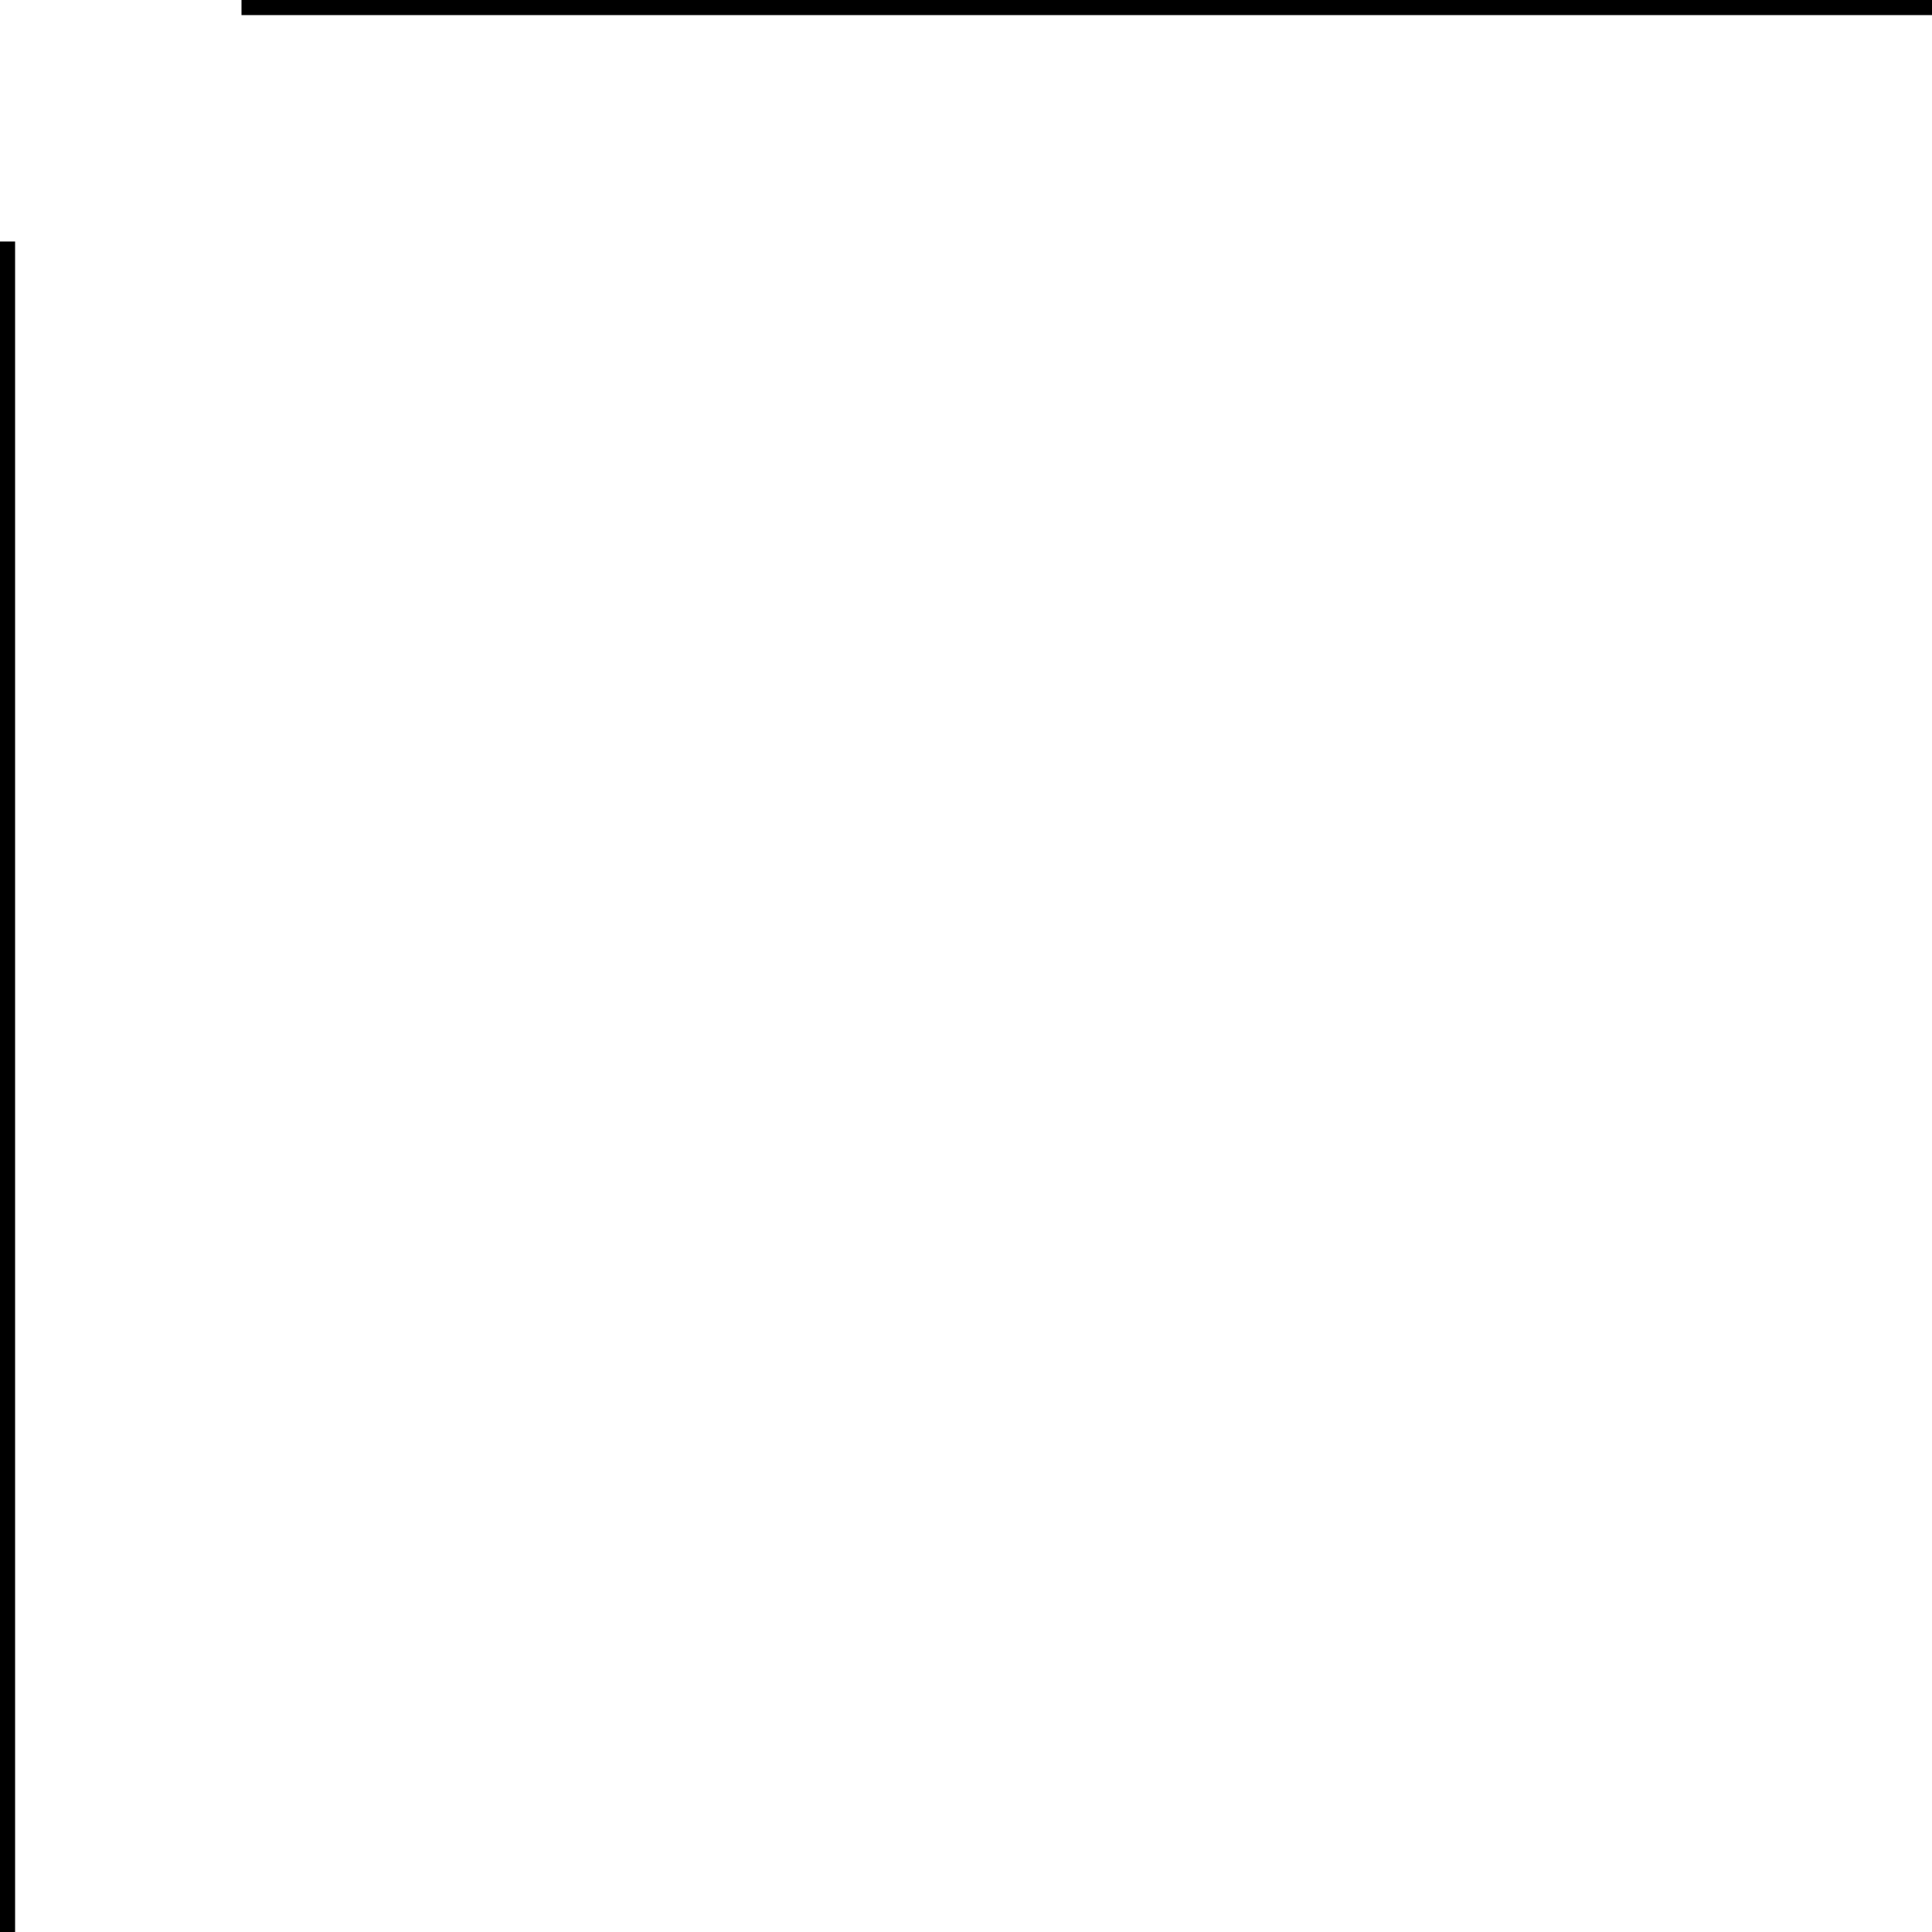
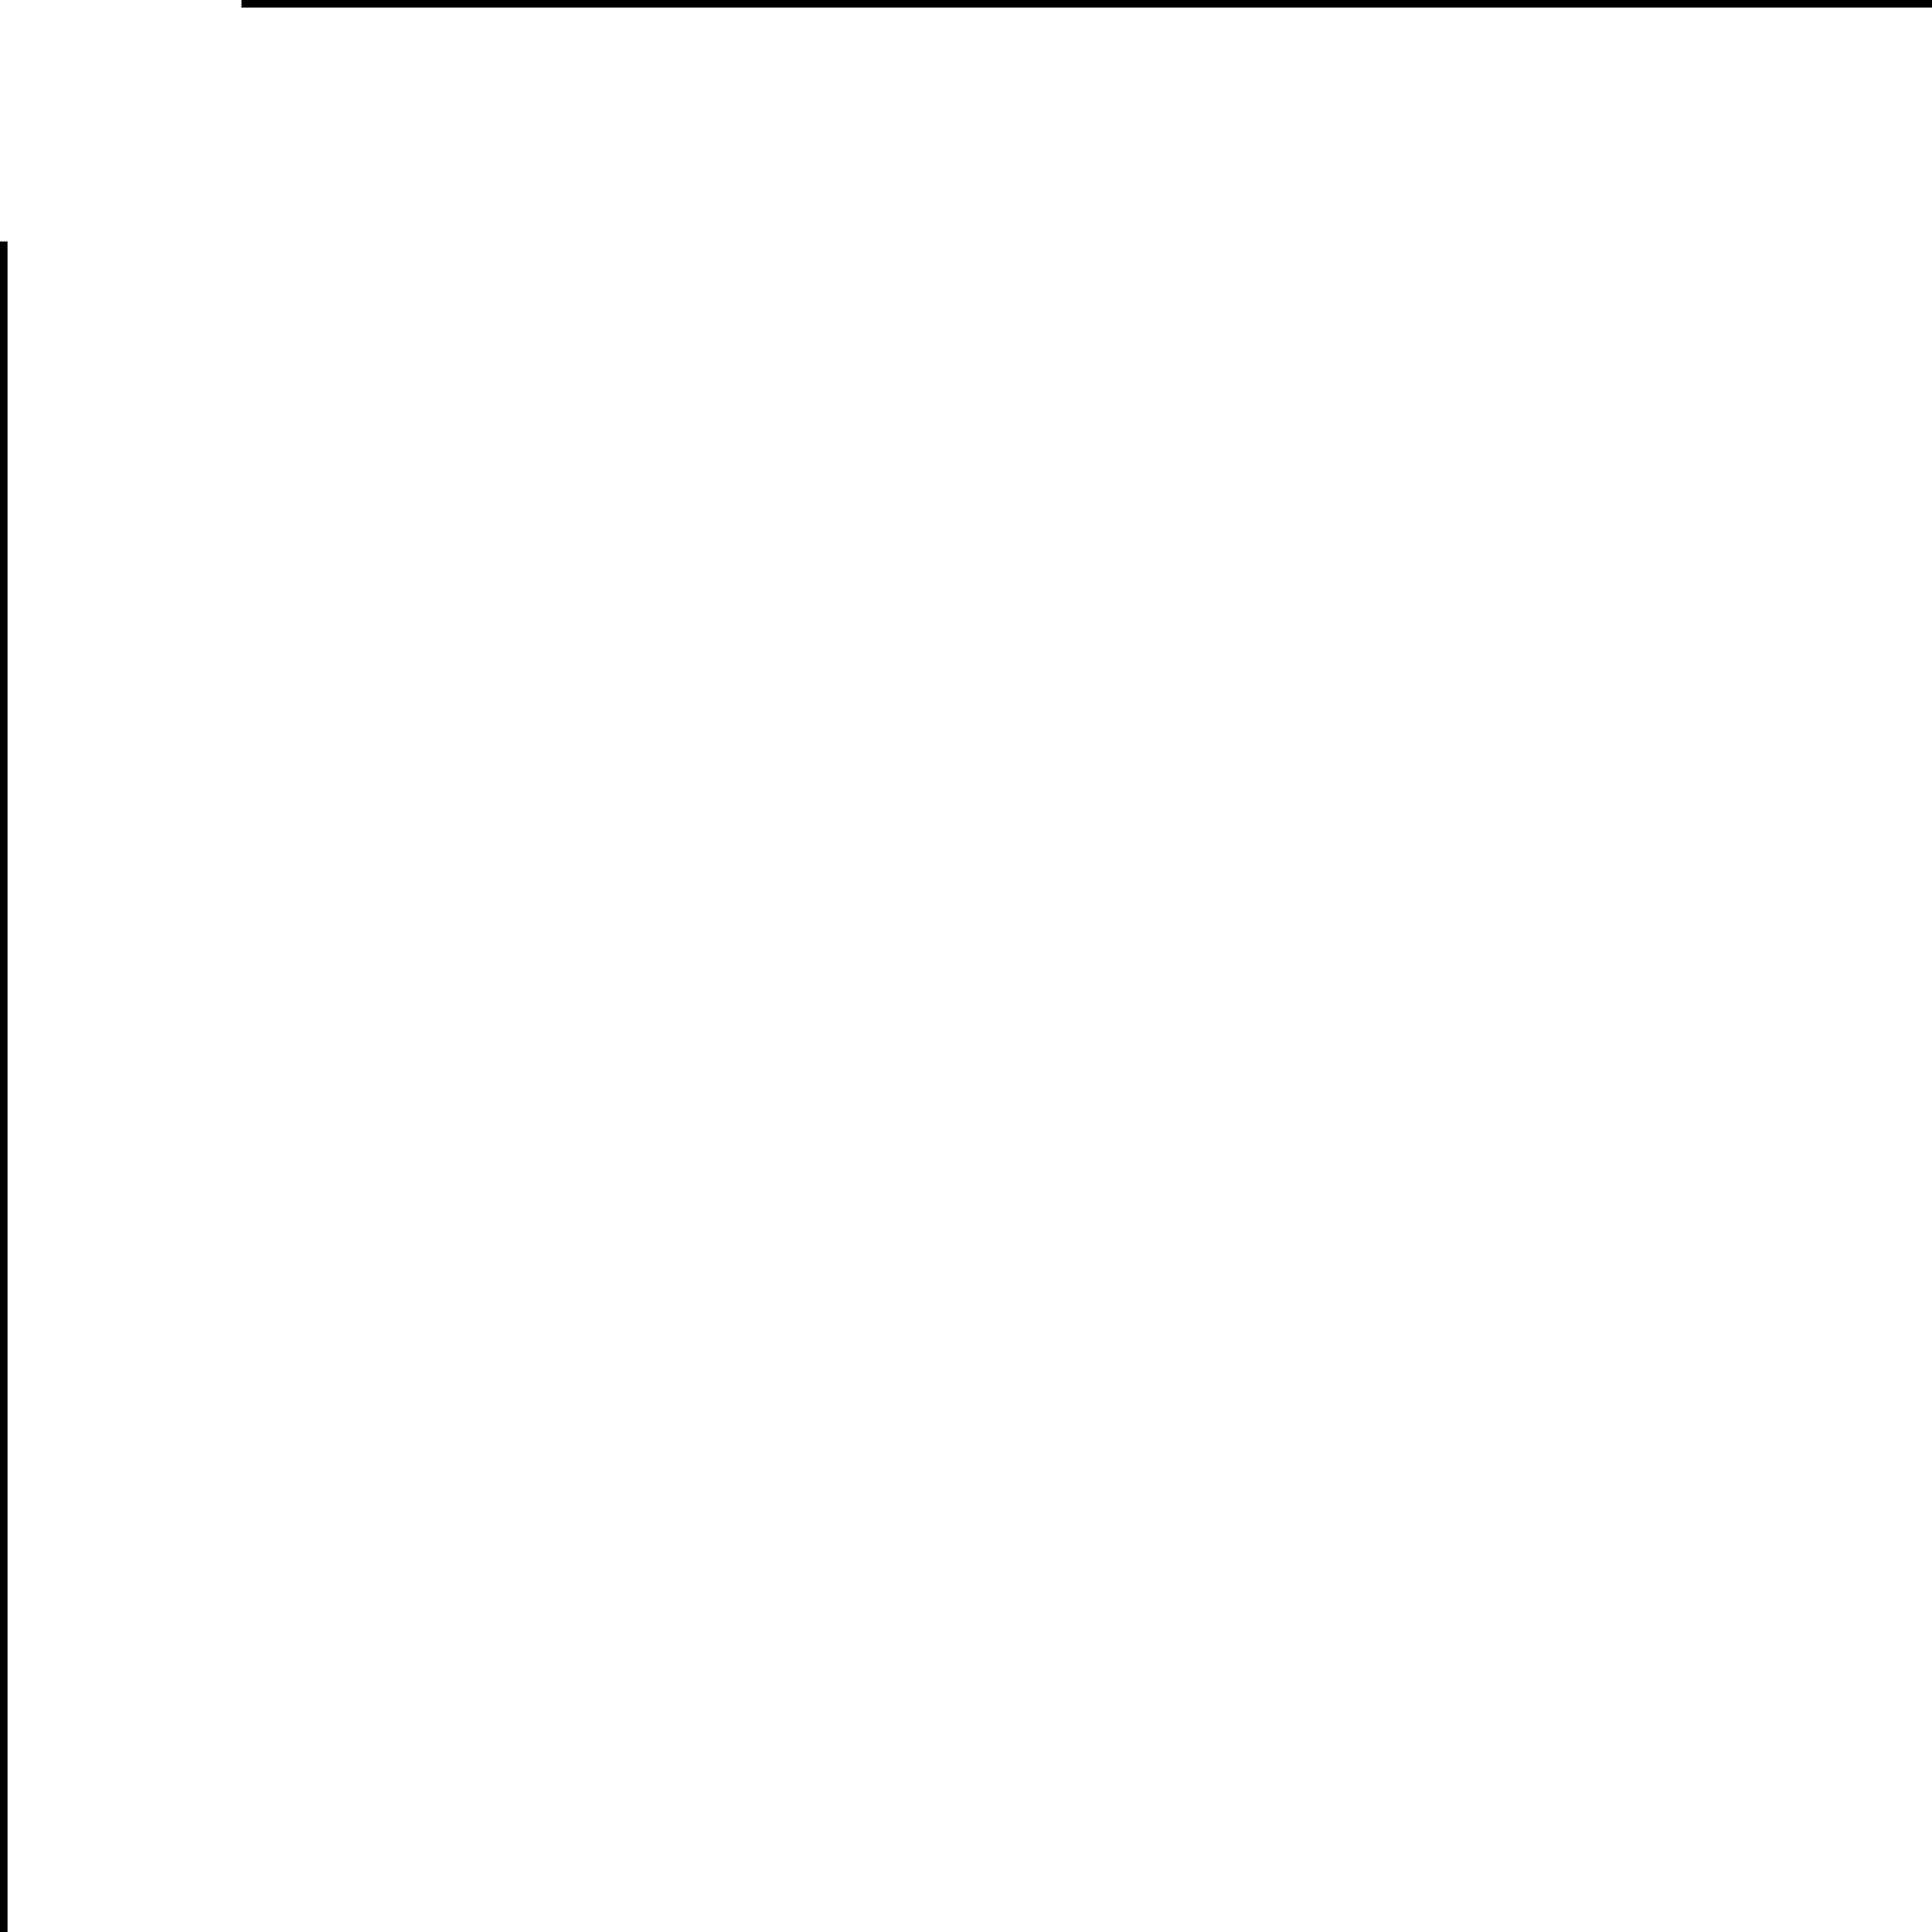
- <svg xmlns="http://www.w3.org/2000/svg" version="1.2" viewBox="0 0 128 128" width="128" height="128">
+ <svg xmlns="http://www.w3.org/2000/svg" version="1.2" viewBox="0 0 256 256" width="256" height="256">
  <style>
		.s0 { fill: #000000 } 
	</style>
-   <path id="Forme 1" class="s0" d="m0 16h1v112h-1z" />
-   <path id="Forme 1 copy" class="s0" d="m128 0v1h-112v-1z" />
+   <path id="Forme 1" class="s0" d="m0 32h1v224h-1z" />
+   <path id="Forme 1 copy" class="s0" d="m256 0v1h-224v-1z" />
</svg>
